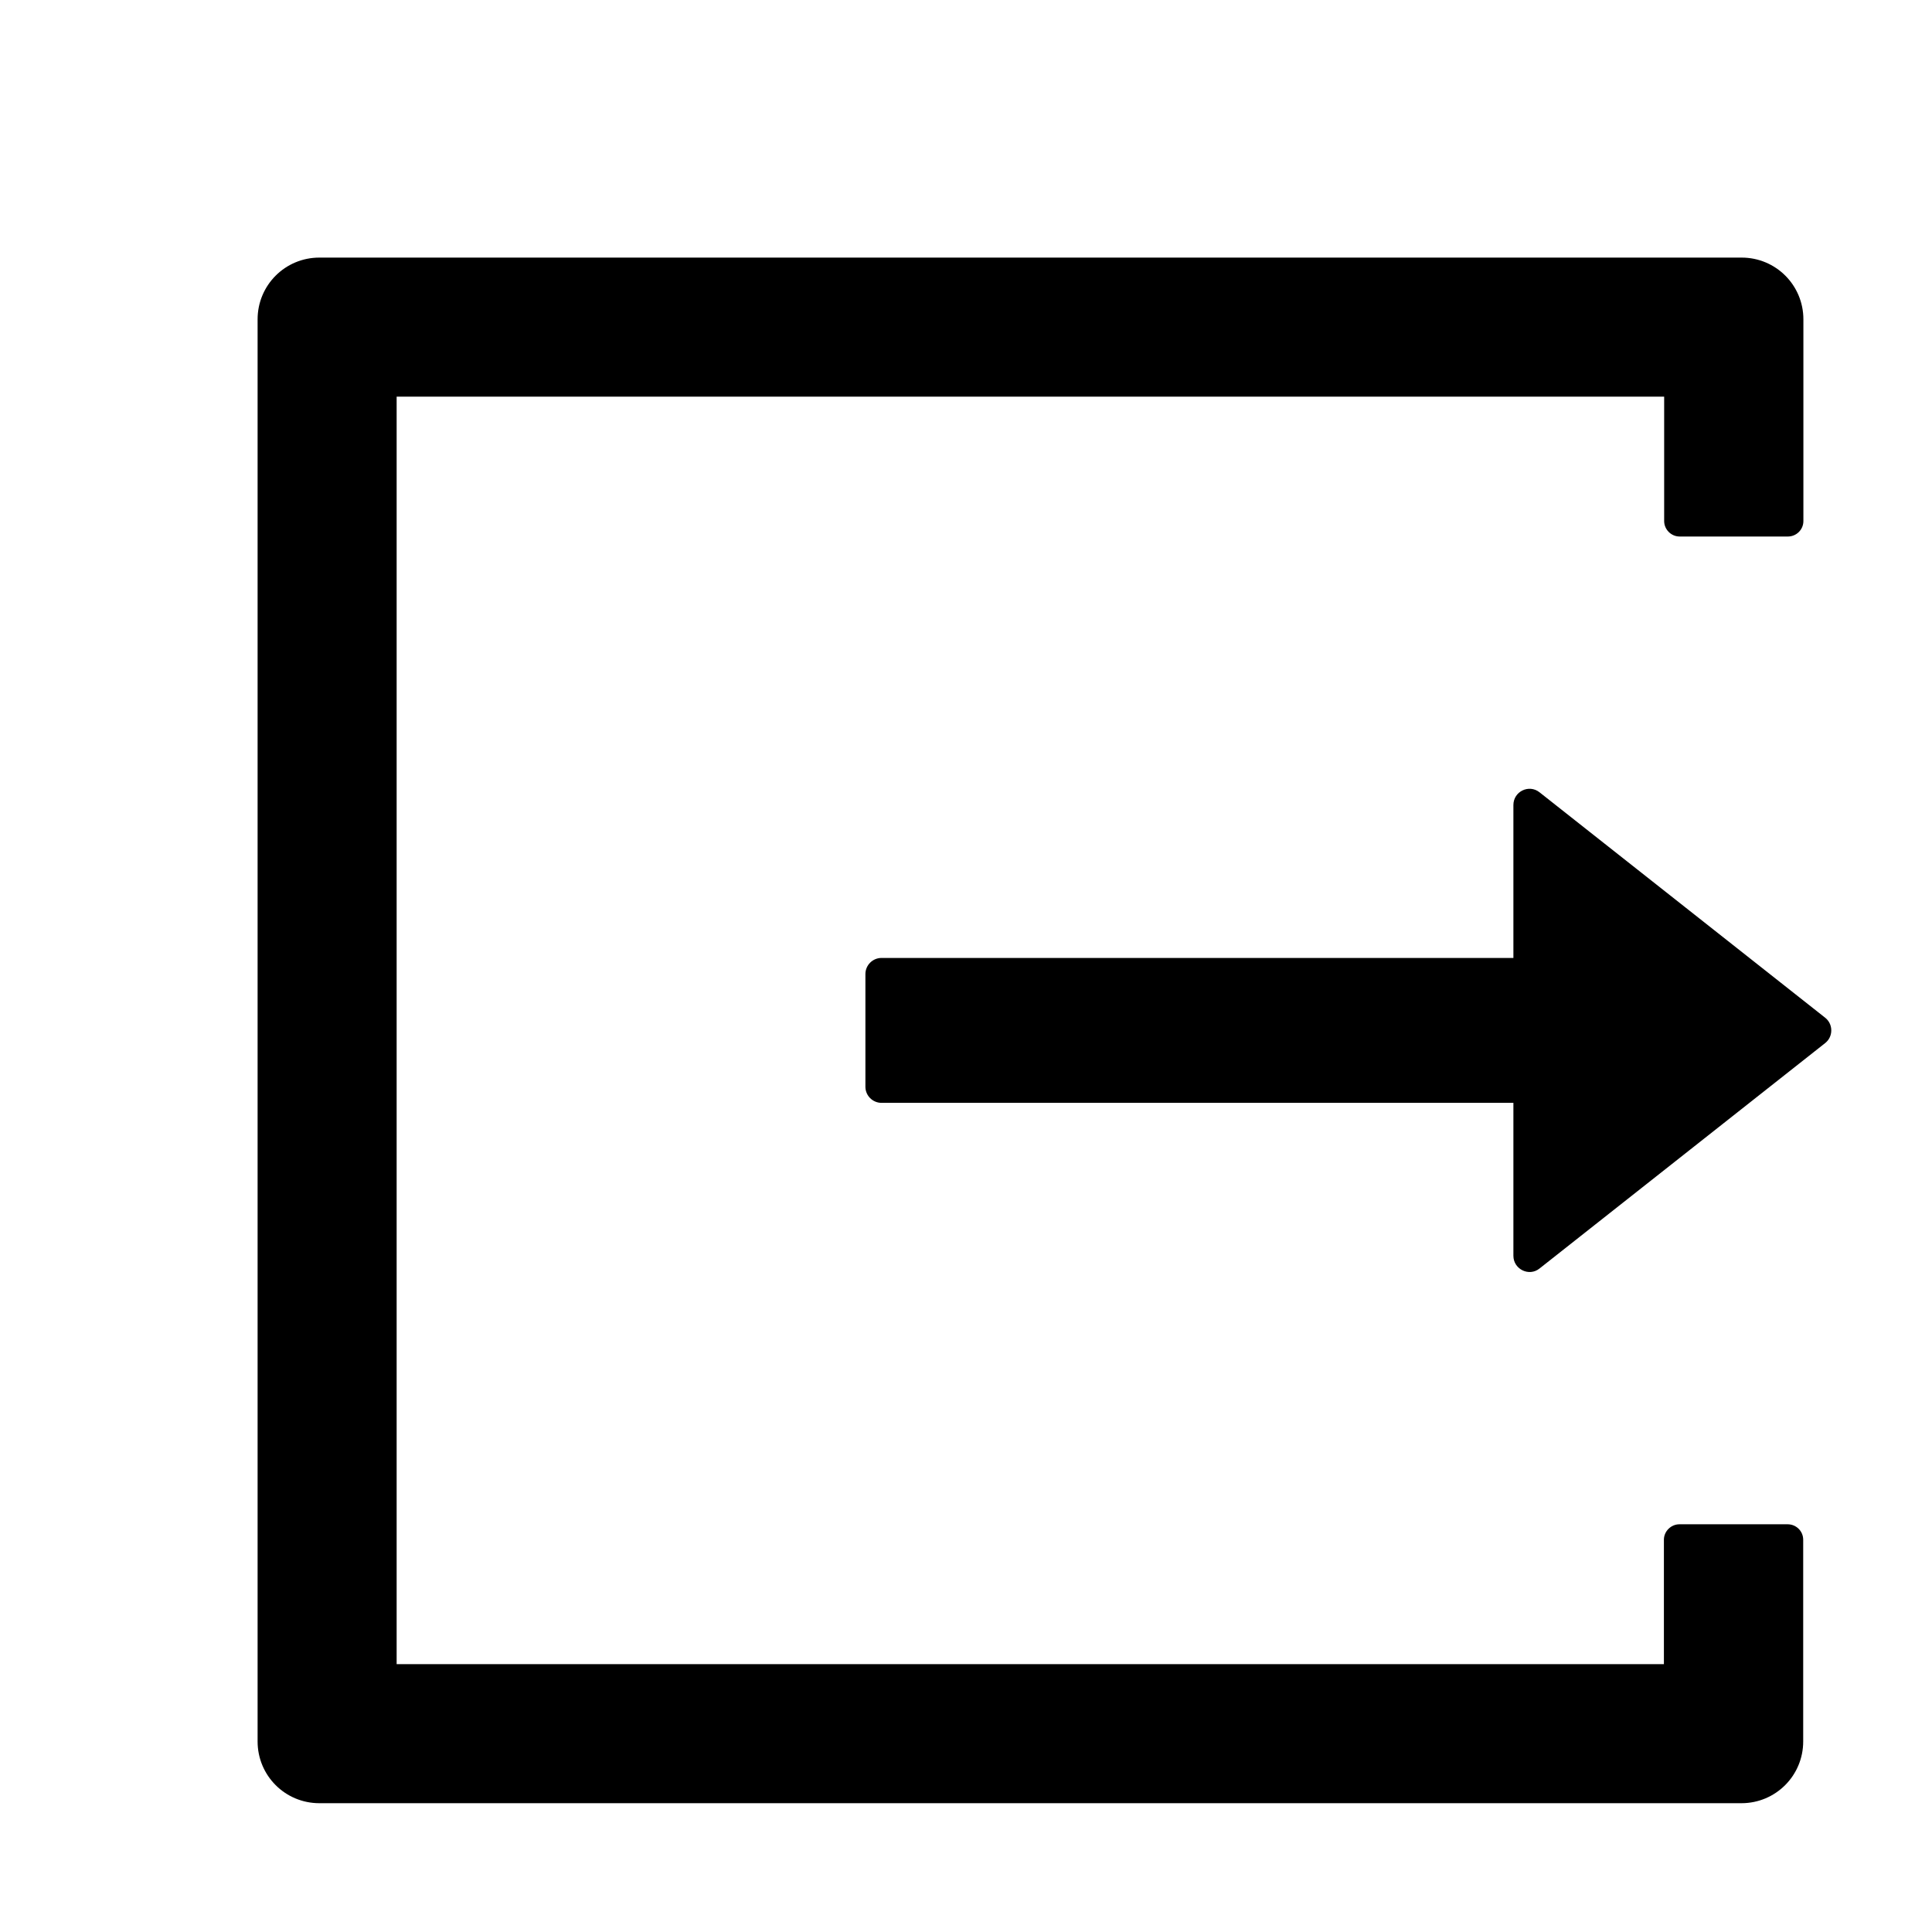
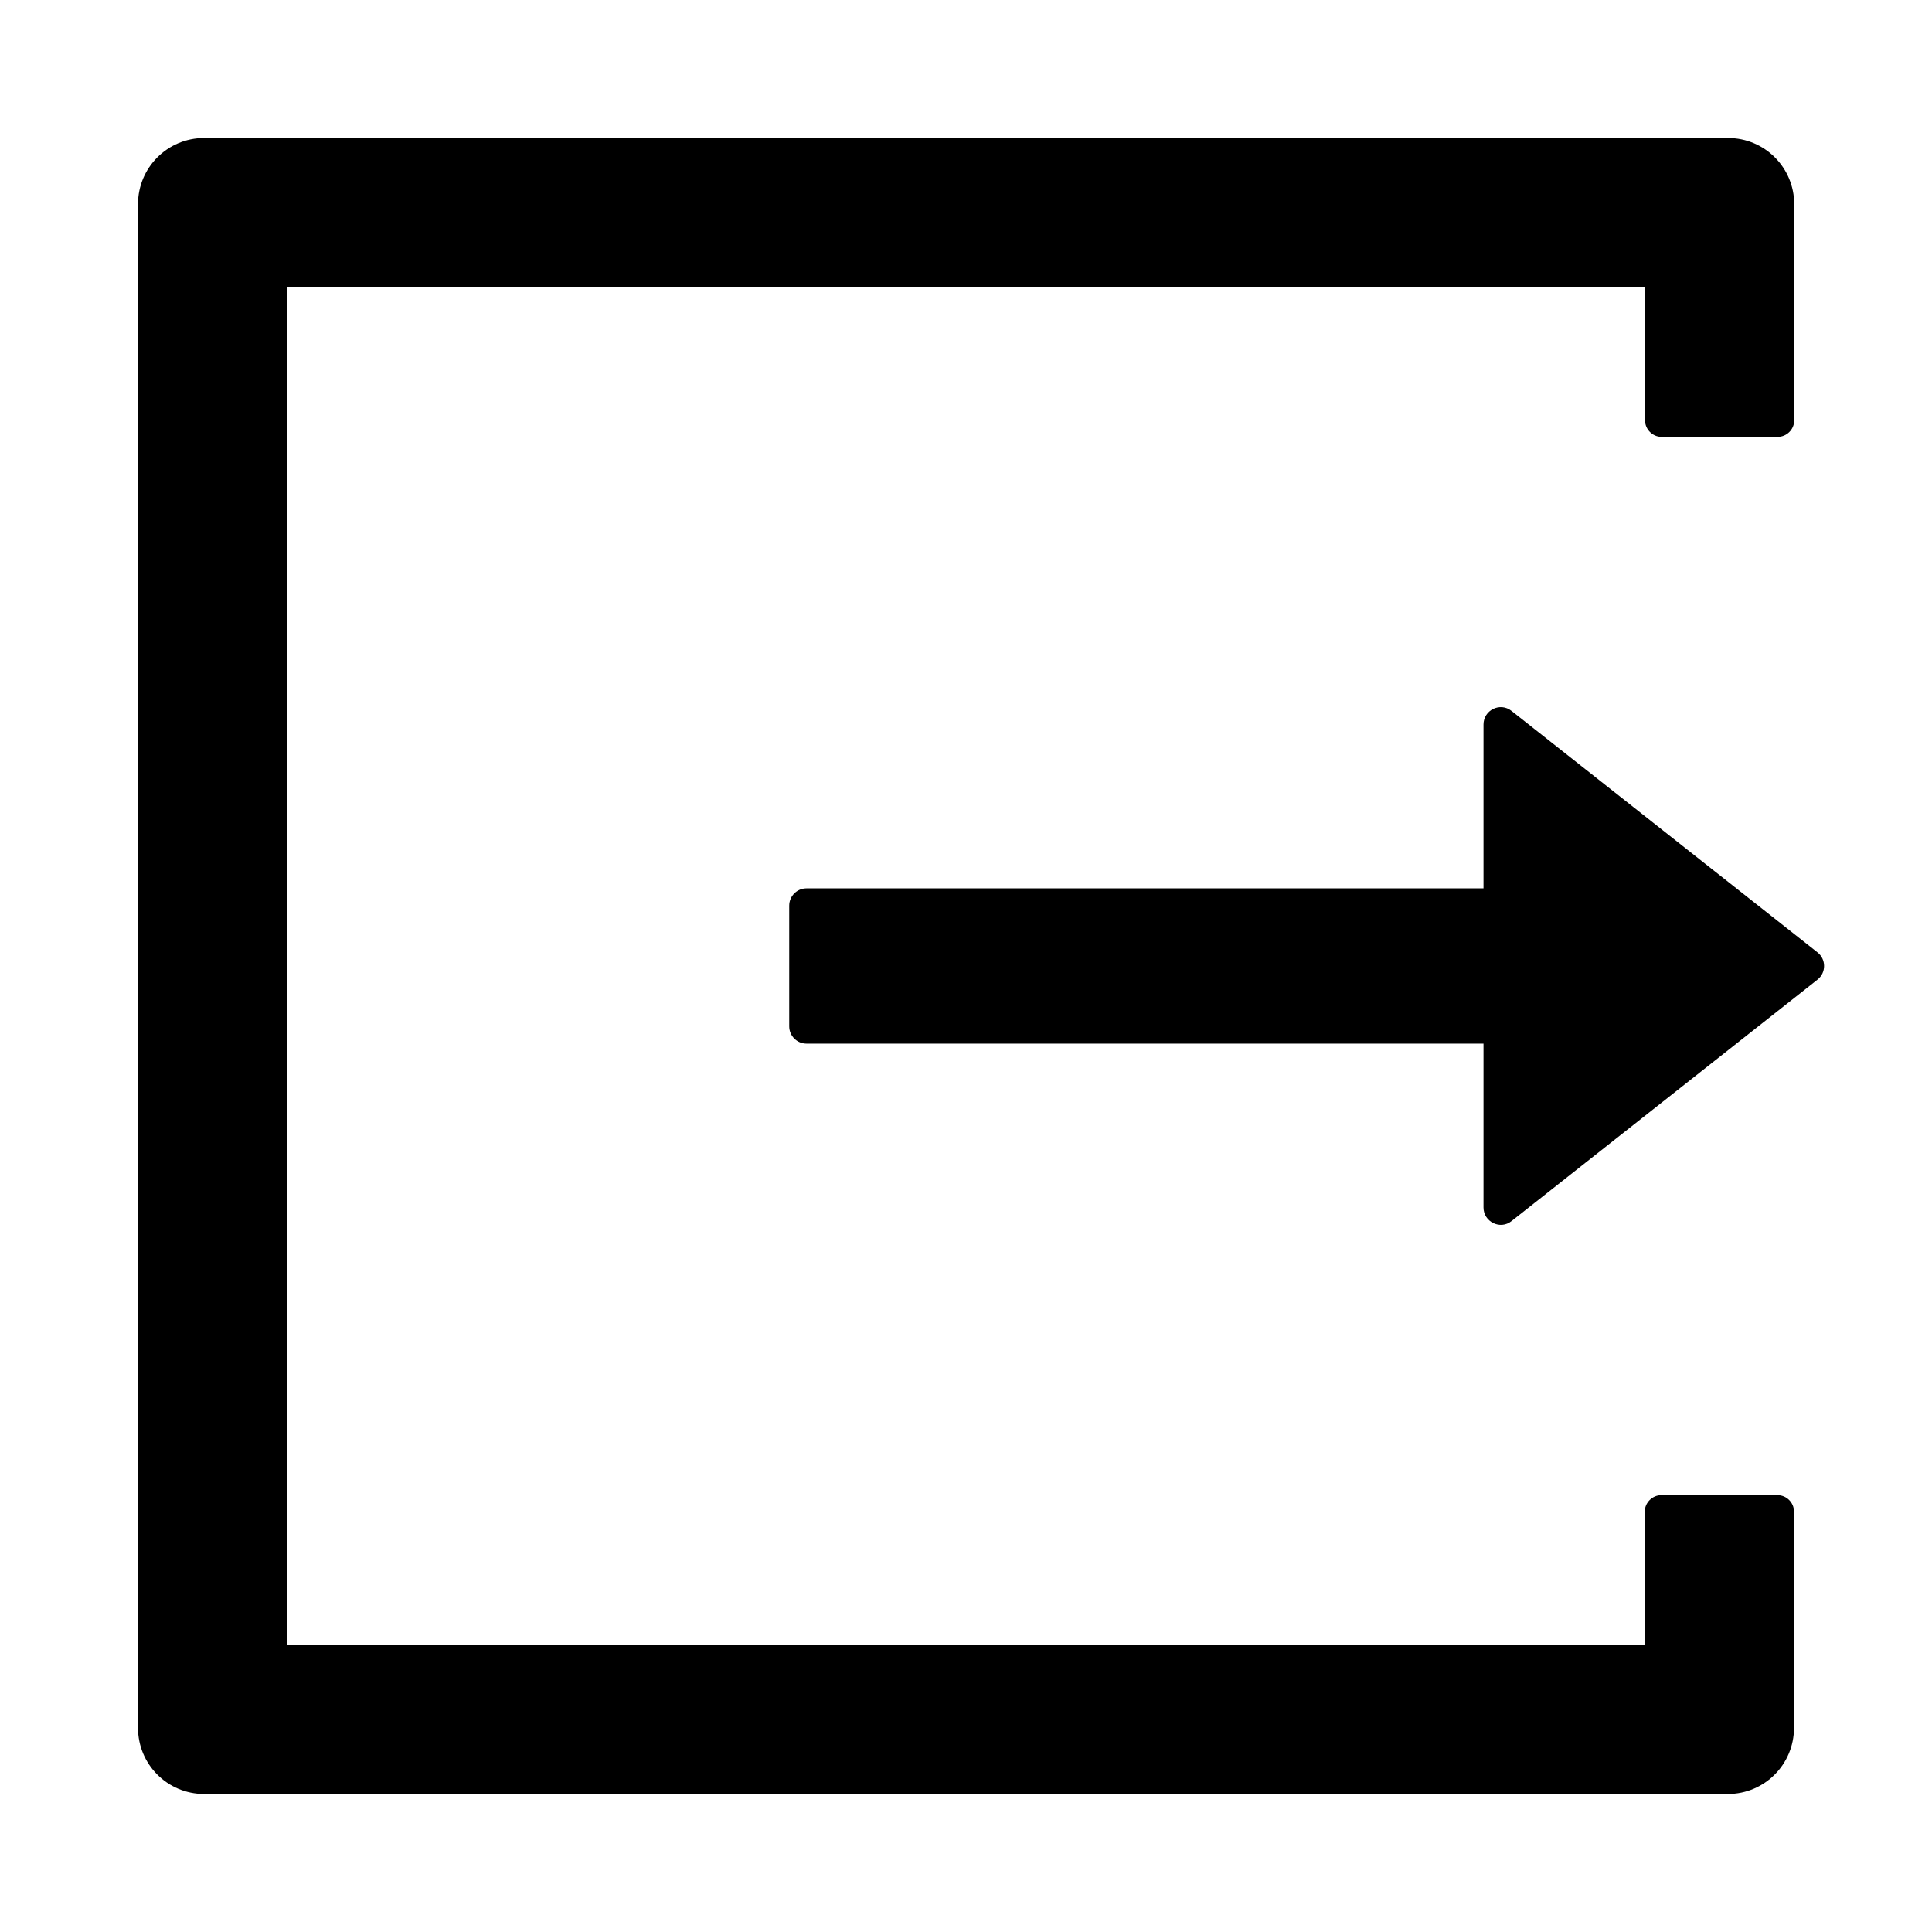
- <svg xmlns="http://www.w3.org/2000/svg" width="1em" height="1em" viewBox="0 0 30 30" fill="currentColor">
+ <svg xmlns="http://www.w3.org/2000/svg" width="1em" height="1em" viewBox="2 2 28 28" fill="currentColor">
  <path d="M27.759 23.669H26.078C25.947 23.669 25.837 23.778 25.837 23.909V25.841H6.159V6.159H25.841V8.091C25.841 8.222 25.95 8.331 26.081 8.331H27.762C27.894 8.331 28.003 8.225 28.003 8.091V4.959C28.003 4.428 27.575 4 27.044 4H4.959C4.428 4 4 4.428 4 4.959V27.041C4 27.572 4.428 28 4.959 28H27.041C27.572 28 28 27.572 28 27.041V23.909C28 23.775 27.891 23.669 27.759 23.669ZM28.341 15.803L23.906 12.303C23.741 12.172 23.5 12.291 23.5 12.5V14.875H13.688C13.55 14.875 13.438 14.988 13.438 15.125V16.875C13.438 17.012 13.55 17.125 13.688 17.125H23.5V19.5C23.5 19.709 23.744 19.828 23.906 19.697L28.341 16.197C28.37 16.174 28.395 16.144 28.411 16.11C28.428 16.075 28.436 16.038 28.436 16C28.436 15.962 28.428 15.925 28.411 15.89C28.395 15.856 28.37 15.826 28.341 15.803Z" />
</svg>
